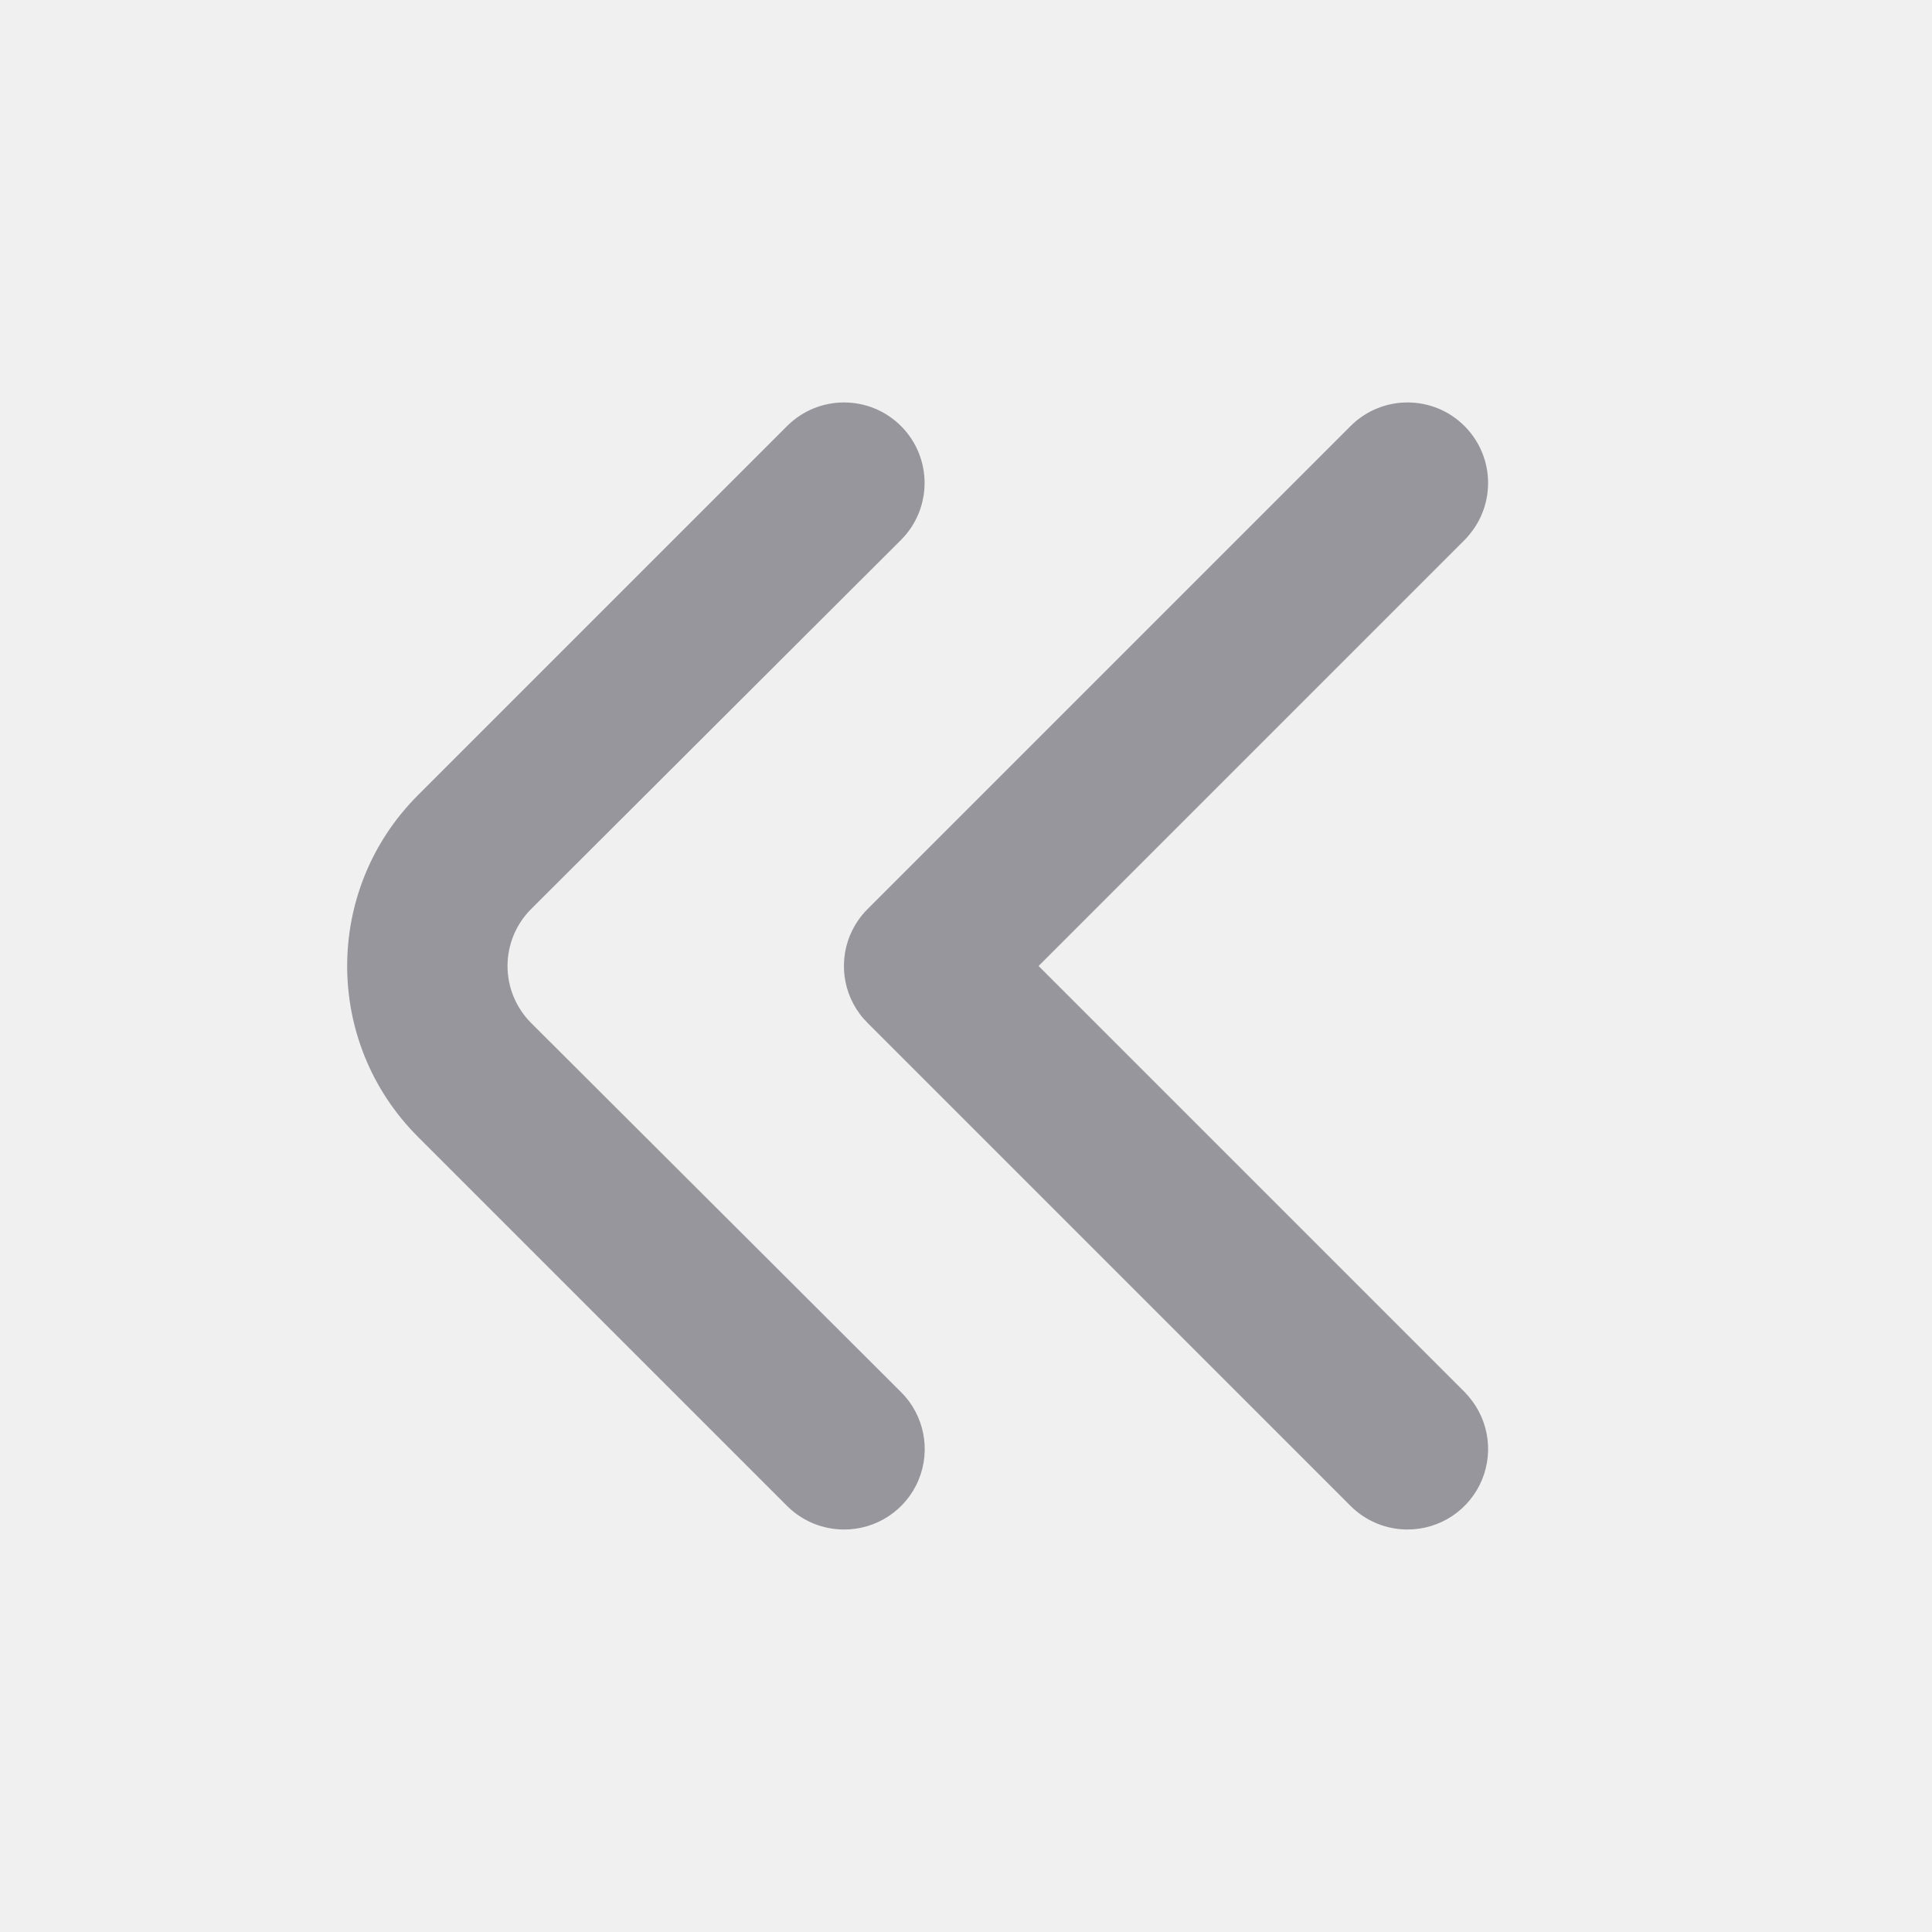
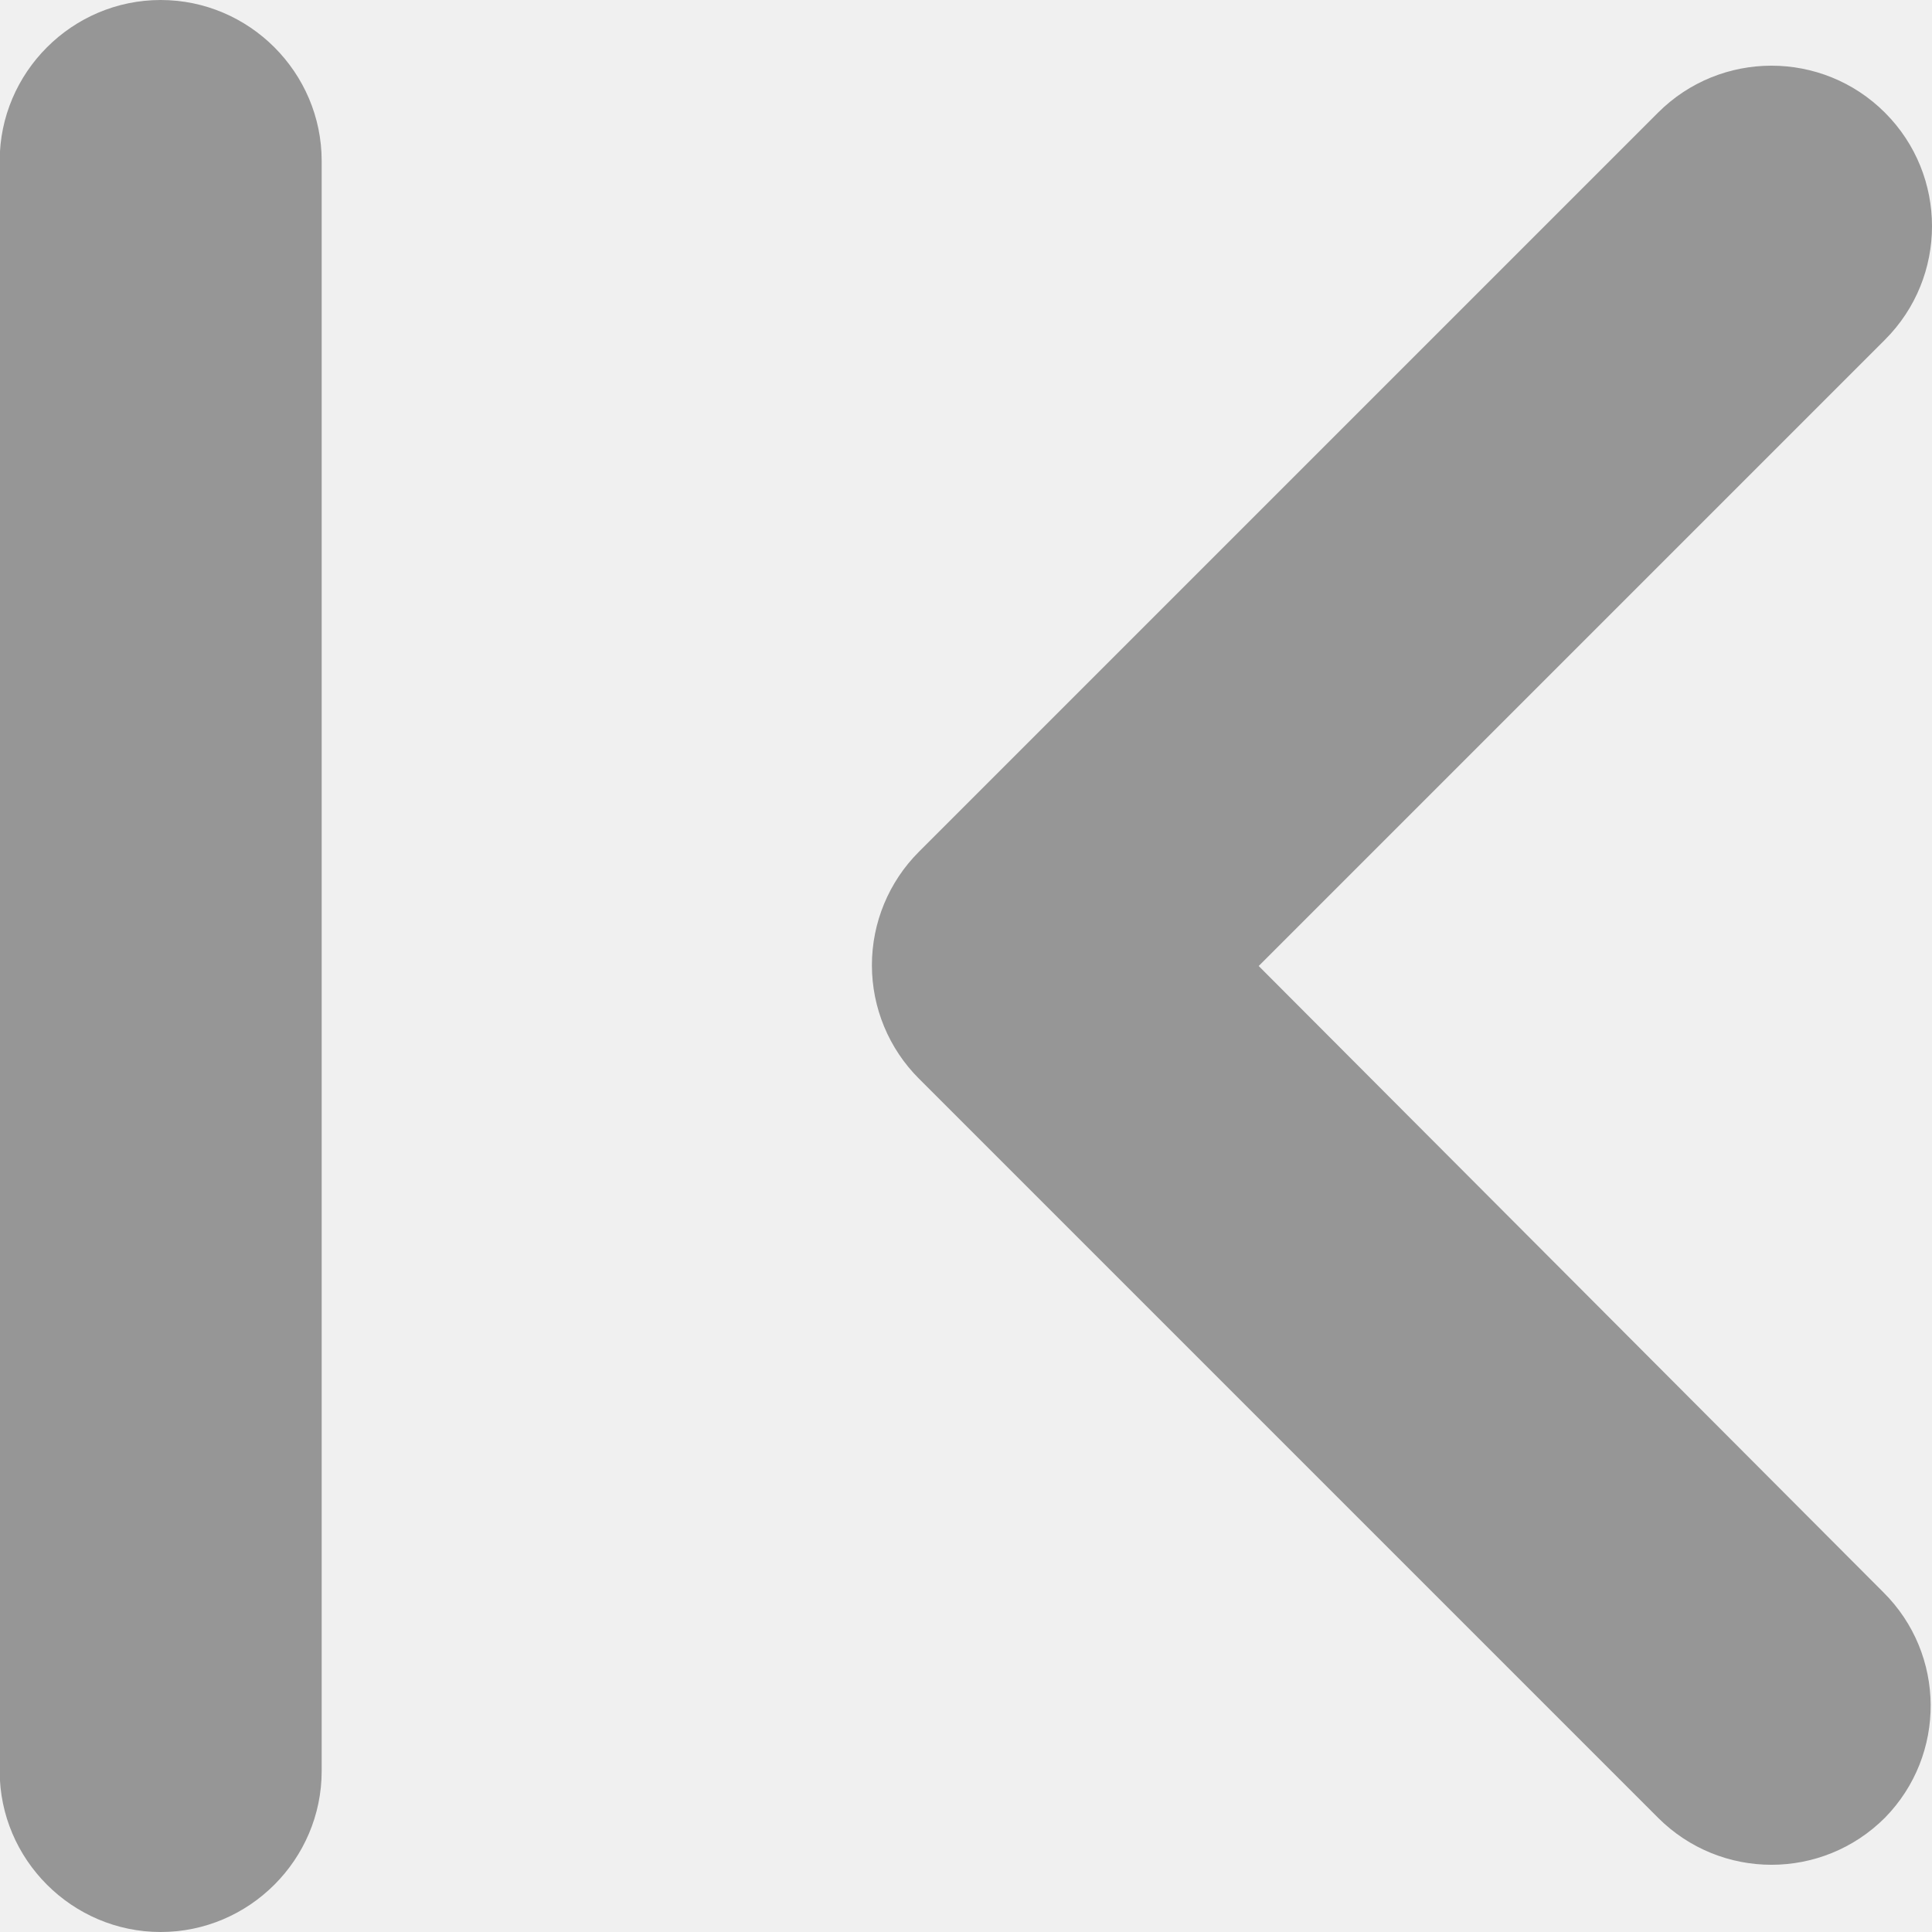
- <svg xmlns="http://www.w3.org/2000/svg" width="24" height="24" viewBox="0 0 24 24" fill="none">
-   <mask id="path-1-inside-1_5983_3975" fill="#fff">
-     <path d="M10.48 19a1 1 0 01-.7-.29l-4.59-4.59a3 3 0 010-4.24l4.59-4.59a1 1 0 111.41 1.42L6.6 11.29a1.001 1.001 0 000 1.42l4.59 4.58a.999.999 0 01-.71 1.71z" />
-   </mask>
-   <path d="M10.48 19a1 1 0 01-.7-.29l-4.59-4.59a3 3 0 010-4.24l4.59-4.59a1 1 0 111.41 1.42L6.6 11.29a1.001 1.001 0 000 1.42l4.59 4.58a.999.999 0 01-.71 1.71z" fill="#96969C" />
-   <path d="M10.48 19l.123-21.333h-.033L10.48 19zm-.7-.29L-5.305 33.795l.03.03.032.031L9.78 18.71zm-4.59-4.59L-9.904 29.195l.01.01L5.19 14.12zM4.313 12h-21.334H4.313zm.877-2.12L-9.895-5.205l-.01.01L5.19 9.88zm4.59-4.59L-5.26-9.84l-.022.022-.023.023L9.78 5.29zm.705-.291v-21.333V4.999zm.705.29L-3.85 20.42l.009.009.008.008L11.19 5.29zm0 1.42L-3.833-8.436l-.023.023-.022.022L11.19 6.71zM6.6 11.29l15.023 15.147.023-.022.023-.023L6.6 11.29zm-.296.71h21.334H6.304zm.296.71l15.069-15.1-.023-.023-.023-.023L6.6 12.71zm4.59 4.58L-3.878 32.392l.022.023.023.023L11.19 17.29zm0 1.42L-3.833 3.564 11.19 18.71zm-.62-21.042a20.333 20.333 0 0114.233 5.896L-5.243 33.856a22.334 22.334 0 0015.633 6.477l.18-42.666zm14.295 5.958l-4.59-4.59-30.17 30.17 4.59 4.59 30.17-30.17zm-4.58-4.58A18.333 18.333 0 0125.645 12h-42.667c0 6.448 2.56 12.633 7.117 17.195L20.284-.955zM25.645 12c0 4.858-1.928 9.518-5.362 12.955L-9.904-5.195A24.333 24.333 0 00-17.021 12h42.667zm-5.371 12.965l4.59-4.59-30.17-30.17-4.59 4.59 30.17 30.17zm4.545-4.545a20.333 20.333 0 01-14.335 5.912v-42.666c-5.9 0-11.56 2.334-15.745 6.494l30.08 30.26zm-14.335 5.912A20.333 20.333 0 01-3.85 20.42L26.23-9.84a22.333 22.333 0 00-15.745-6.494v42.666zm-14.318-5.896a20.334 20.334 0 01-4.45-6.617L31.101-2.589a22.334 22.334 0 00-4.889-7.268L-3.833 20.436zm-4.45-6.617A20.333 20.333 0 01-9.848 6h42.666c0-2.947-.584-5.866-1.717-8.588L-8.284 13.82zM-9.848 6c0-2.683.531-5.341 1.563-7.819L31.102 14.59a22.333 22.333 0 001.717-8.59H-9.847zm1.563-7.819a20.334 20.334 0 014.451-6.617l30.046 30.294a22.334 22.334 0 004.889-7.268L-8.284-1.82zm4.406-6.572l-4.59 4.58 30.137 30.203 4.59-4.58L-3.878-8.392zm-4.545 4.535a22.333 22.333 0 00-4.889 7.268L26.075 19.82a20.334 20.334 0 01-4.451 6.616L-8.423-3.857zm-4.889 7.268A22.334 22.334 0 00-15.029 12h42.667c0 2.684-.532 5.342-1.564 7.82L-13.312 3.41zM-15.029 12c0 2.948.584 5.867 1.717 8.589L26.075 4.18A20.333 20.333 0 0127.638 12H-15.03zm1.717 8.589a22.333 22.333 0 004.89 7.268L21.622-2.438a20.334 20.334 0 014.45 6.617L-13.311 20.59zm4.844 7.222l4.59 4.58L26.259 2.188l-4.59-4.58-30.137 30.203zm4.635 4.626a20.333 20.333 0 01-4.45-6.617L31.101 9.41a22.333 22.333 0 00-4.889-7.267L-3.833 32.437zm-4.45-6.617A20.333 20.333 0 01-9.848 18h42.666c0-2.948-.584-5.867-1.717-8.59L-8.284 25.82zM-9.848 18c0-2.684.531-5.342 1.563-7.82L31.102 26.59a22.333 22.333 0 001.717-8.59H-9.847zm1.563-7.82a20.333 20.333 0 014.451-6.617l30.046 30.293a22.334 22.334 0 004.889-7.267L-8.284 10.18zm4.45-6.616A20.333 20.333 0 012.798-.824l16.134 39.499a22.333 22.333 0 007.282-4.819L-3.833 3.564zM2.798-.824a20.333 20.333 0 017.806-1.51l-.246 42.667c2.939.017 5.852-.547 8.574-1.658L2.797-.824z" fill="#96969C" mask="url(#path-1-inside-1_5983_3975)" />
-   <mask id="path-3-inside-2_5983_3975" fill="#fff">
-     <path d="M17.48 19a1 1 0 01-.7-.29l-6-6a.997.997 0 01-.219-1.095.999.999 0 01.219-.325l6-6a1 1 0 111.41 1.42L12.9 12l5.29 5.29a1 1 0 01-.71 1.71z" />
-   </mask>
-   <path d="M17.48 19a1 1 0 01-.7-.29l-6-6a.997.997 0 01-.219-1.095.999.999 0 01.219-.325l6-6a1 1 0 111.41 1.42L12.9 12l5.29 5.29a1 1 0 01-.71 1.71z" fill="#96969C" />
-   <path d="M17.48 19l.123-21.333h-.033L17.48 19zm-.7-.29L1.695 33.795l.03.03.032.031L16.78 18.71zm-6-6L25.865-2.375l-.031-.031-.031-.03L10.78 12.71zm-.296-.71h21.333-21.333zm.296-.71l15.023 15.146.03-.03.032-.031L10.78 11.29zm6-6L1.74-9.84l-.023.022-.022.023L16.78 5.29zm1.41 0L3.15 20.42l.008.008.009.008L18.19 5.29zm0 1.42L3.167-8.437l-.031.031-.031.03L18.19 6.71zM12.9 12L-2.185-3.085-17.27 12l15.085 15.085L12.9 12zm5.29 5.29L3.105 32.375l.03.03.032.032L18.19 17.29zm0 1.42L3.167 3.563 18.19 18.71zm-.62-21.043a20.333 20.333 0 0114.233 5.896L1.757 33.856a22.333 22.333 0 0015.633 6.477l.18-42.666zm14.295 5.958l-6-6-30.17 30.17 6 6 30.17-30.17zm-6.062-6.062a20.334 20.334 0 014.45 6.617L-9.131 20.59a22.334 22.334 0 004.889 7.268L25.803-2.438zm4.45 6.617A20.333 20.333 0 0131.818 12h-42.666c0 2.948.584 5.867 1.717 8.589L30.254 4.18zM31.818 12c0 2.684-.531 5.342-1.563 7.82L-9.132 3.41A22.333 22.333 0 00-10.849 12h42.666zm-1.563 7.82a20.334 20.334 0 01-4.451 6.616L-4.243-3.857a22.333 22.333 0 00-4.889 7.268L30.254 19.82zm-4.39 6.555l6-6-30.17-30.17-6 6 30.17 30.17zm5.956-5.955a20.333 20.333 0 01-14.335 5.912v-42.666c-5.9 0-11.56 2.335-15.745 6.494l30.08 30.26zm-14.335 5.912A20.333 20.333 0 013.15 20.42L33.23-9.84a22.334 22.334 0 00-15.745-6.494v42.666zM3.167 20.436a20.334 20.334 0 01-4.45-6.617L38.1-2.589a22.333 22.333 0 00-4.888-7.268L3.167 20.437zm-4.45-6.617A20.333 20.333 0 01-2.849 6H39.82c0-2.947-.584-5.866-1.718-8.588L-1.284 13.819zM-2.849 6c0-2.683.532-5.341 1.564-7.819L38.101 14.59a22.333 22.333 0 001.718-8.59H-2.848zm1.564-7.819a20.333 20.333 0 014.45-6.617l30.047 30.294a22.333 22.333 0 004.888-7.268L-1.284-1.82zm4.389-6.555l-5.29 5.29 30.17 30.17 5.29-5.29-30.17-30.17zm-5.29 35.46l5.29 5.29 30.17-30.17-5.29-5.29-30.17 30.17zm5.352 5.352a20.333 20.333 0 01-4.45-6.617L38.1 9.41a22.332 22.332 0 00-4.888-7.267L3.167 32.437zm-4.45-6.617A20.333 20.333 0 01-2.849 18H39.82c0-2.948-.584-5.867-1.718-8.59L-1.284 25.82zM-2.849 18c0-2.684.532-5.342 1.564-7.82L38.101 26.59a22.333 22.333 0 001.718-8.59H-2.848zm1.564-7.82a20.333 20.333 0 014.45-6.617l30.047 30.293A22.333 22.333 0 0038.1 26.59L-1.284 10.18zm4.45-6.616A20.333 20.333 0 019.798-.824L25.93 38.675a22.332 22.332 0 007.283-4.819L3.167 3.564zM9.798-.824a20.334 20.334 0 017.806-1.51l-.247 42.667c2.94.017 5.853-.547 8.574-1.658L9.797-.824z" fill="#96969C" mask="url(#path-3-inside-2_5983_3975)" />
+ <svg xmlns="http://www.w3.org/2000/svg" width="12" height="12" viewBox="0 0 12 12" fill="none">
+   <path d="M11.698 9.89L7.818 6l3.89-3.89A.996.996 0 1010.298.7l-4.59 4.59a.996.996 0 000 1.41l4.59 4.59c.39.39 1.02.39 1.41 0a.993.993 0 00-.01-1.4zM.998 0c.55 0 1 .45 1 1v10c0 .55-.45 1-1 1s-1-.45-1-1V1c0-.55.45-1 1-1z" fill="#969696" />
</svg>
